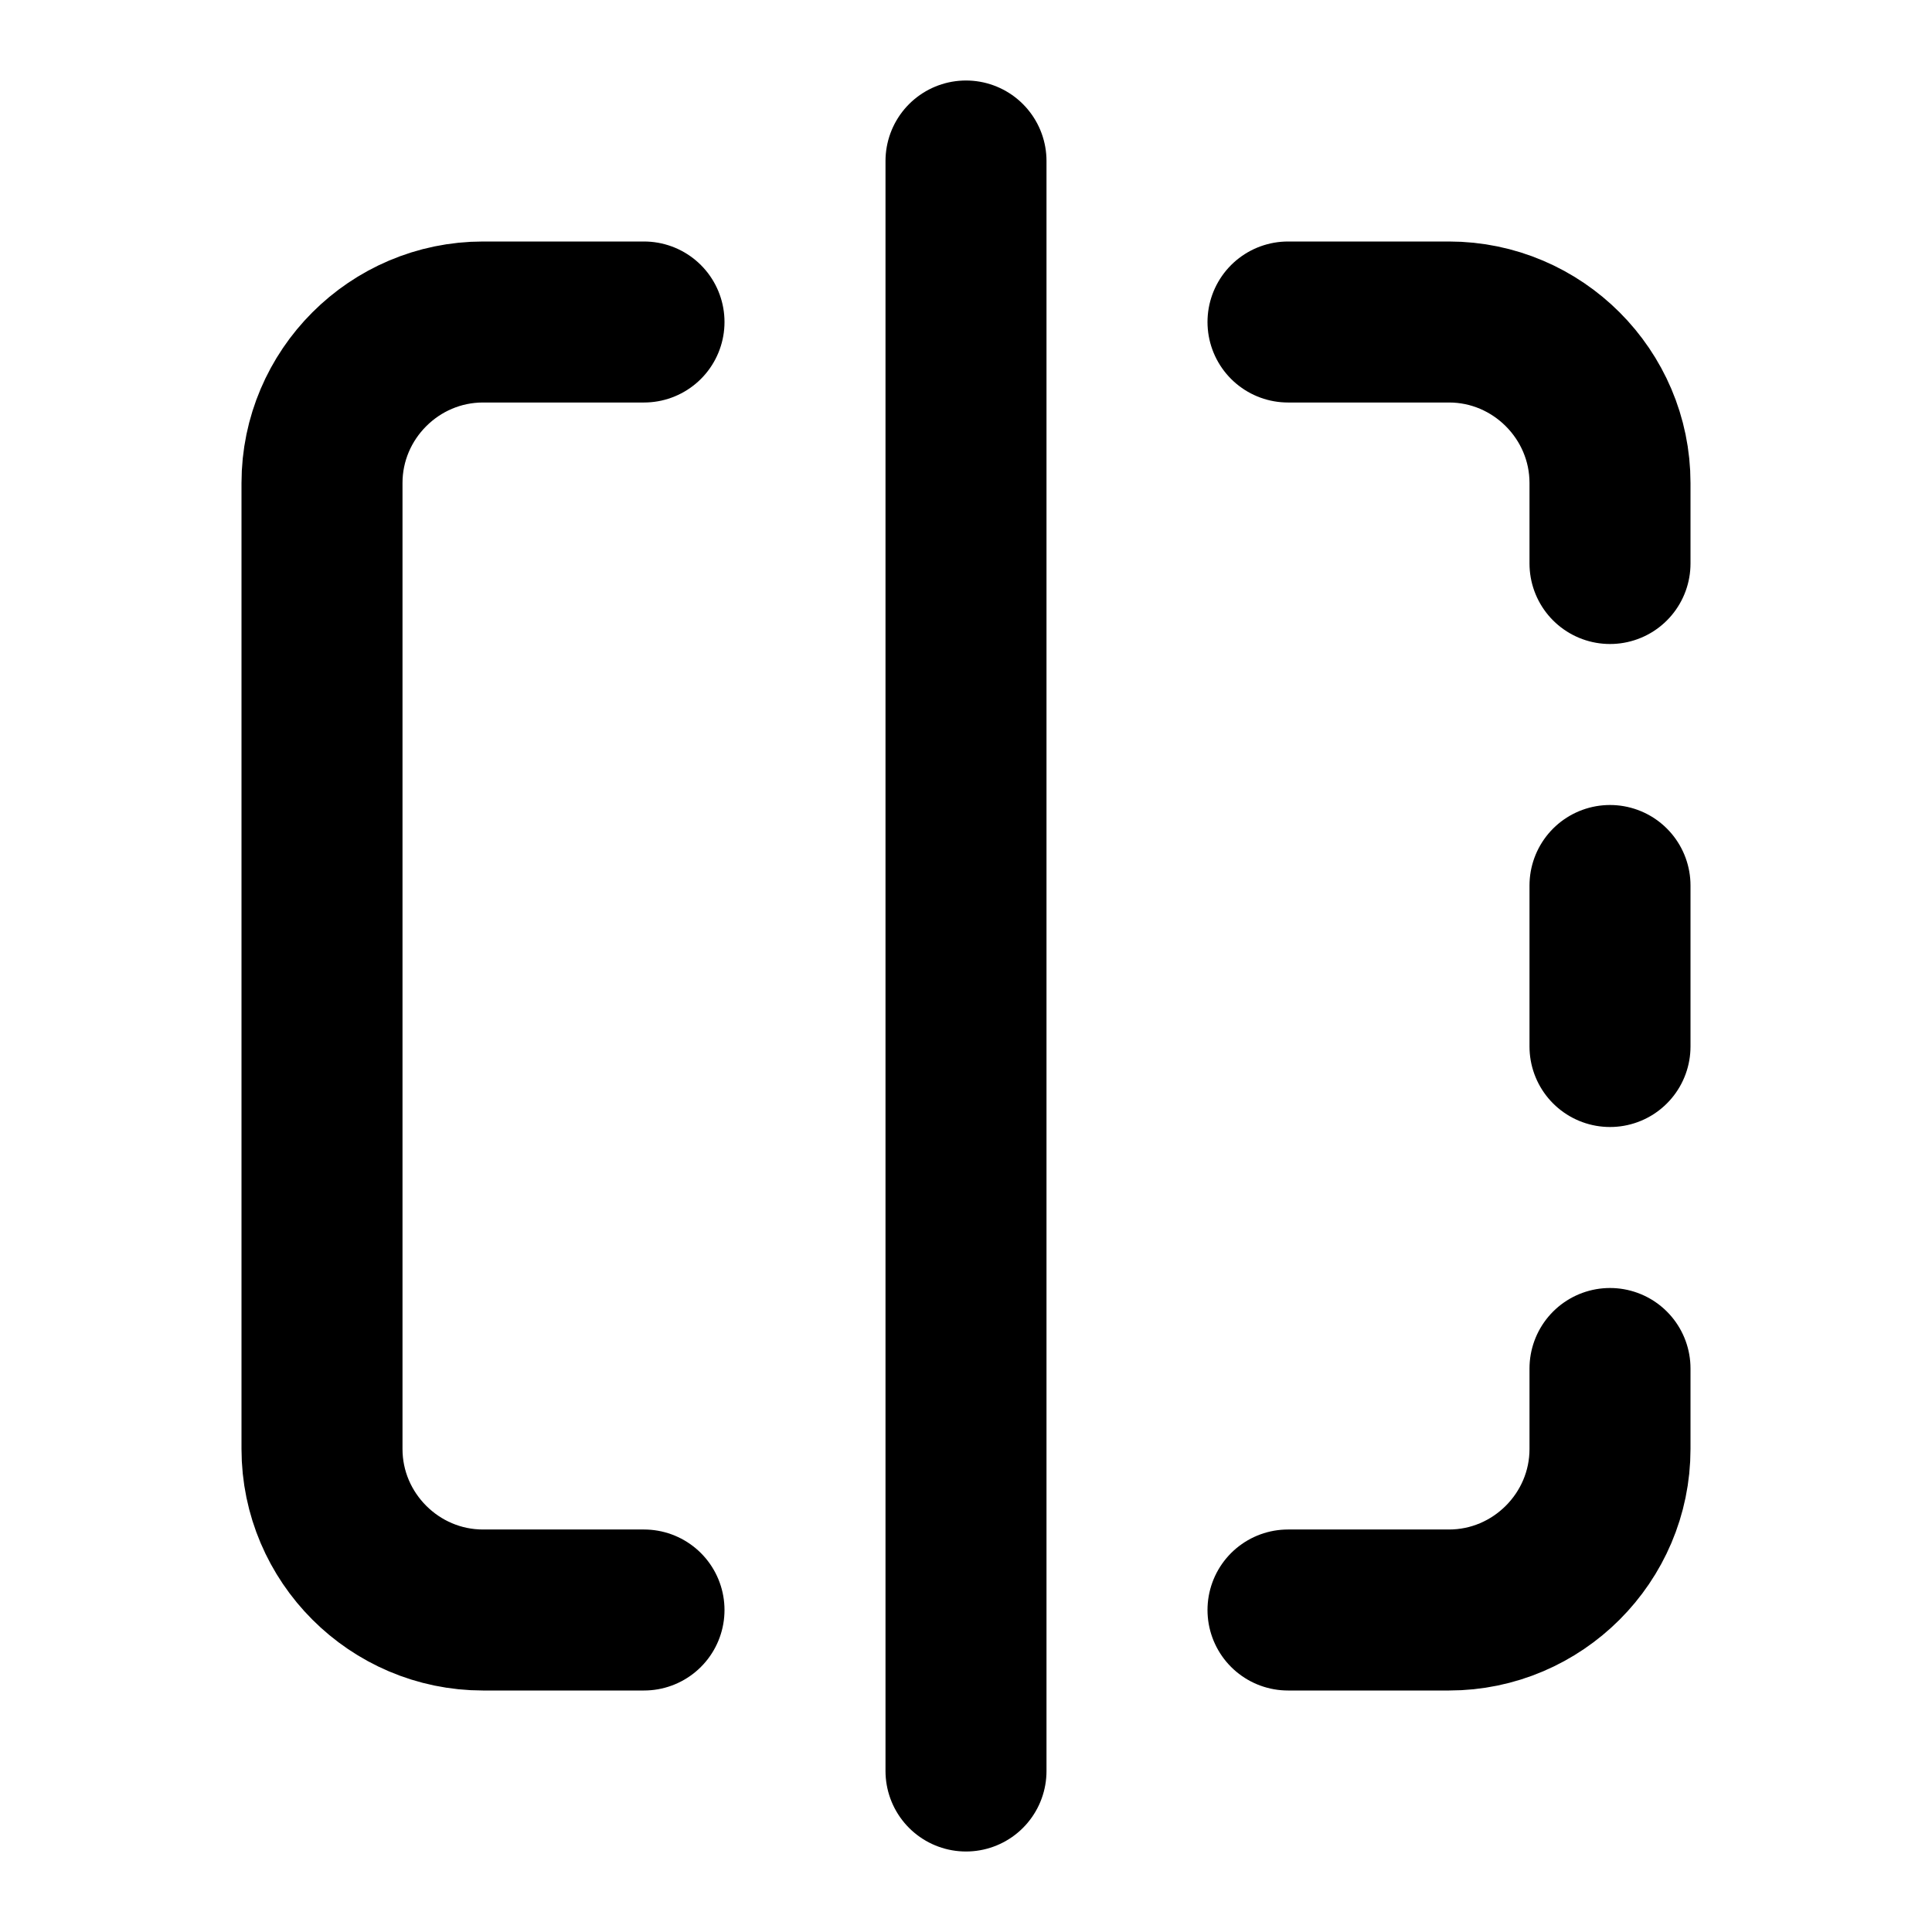
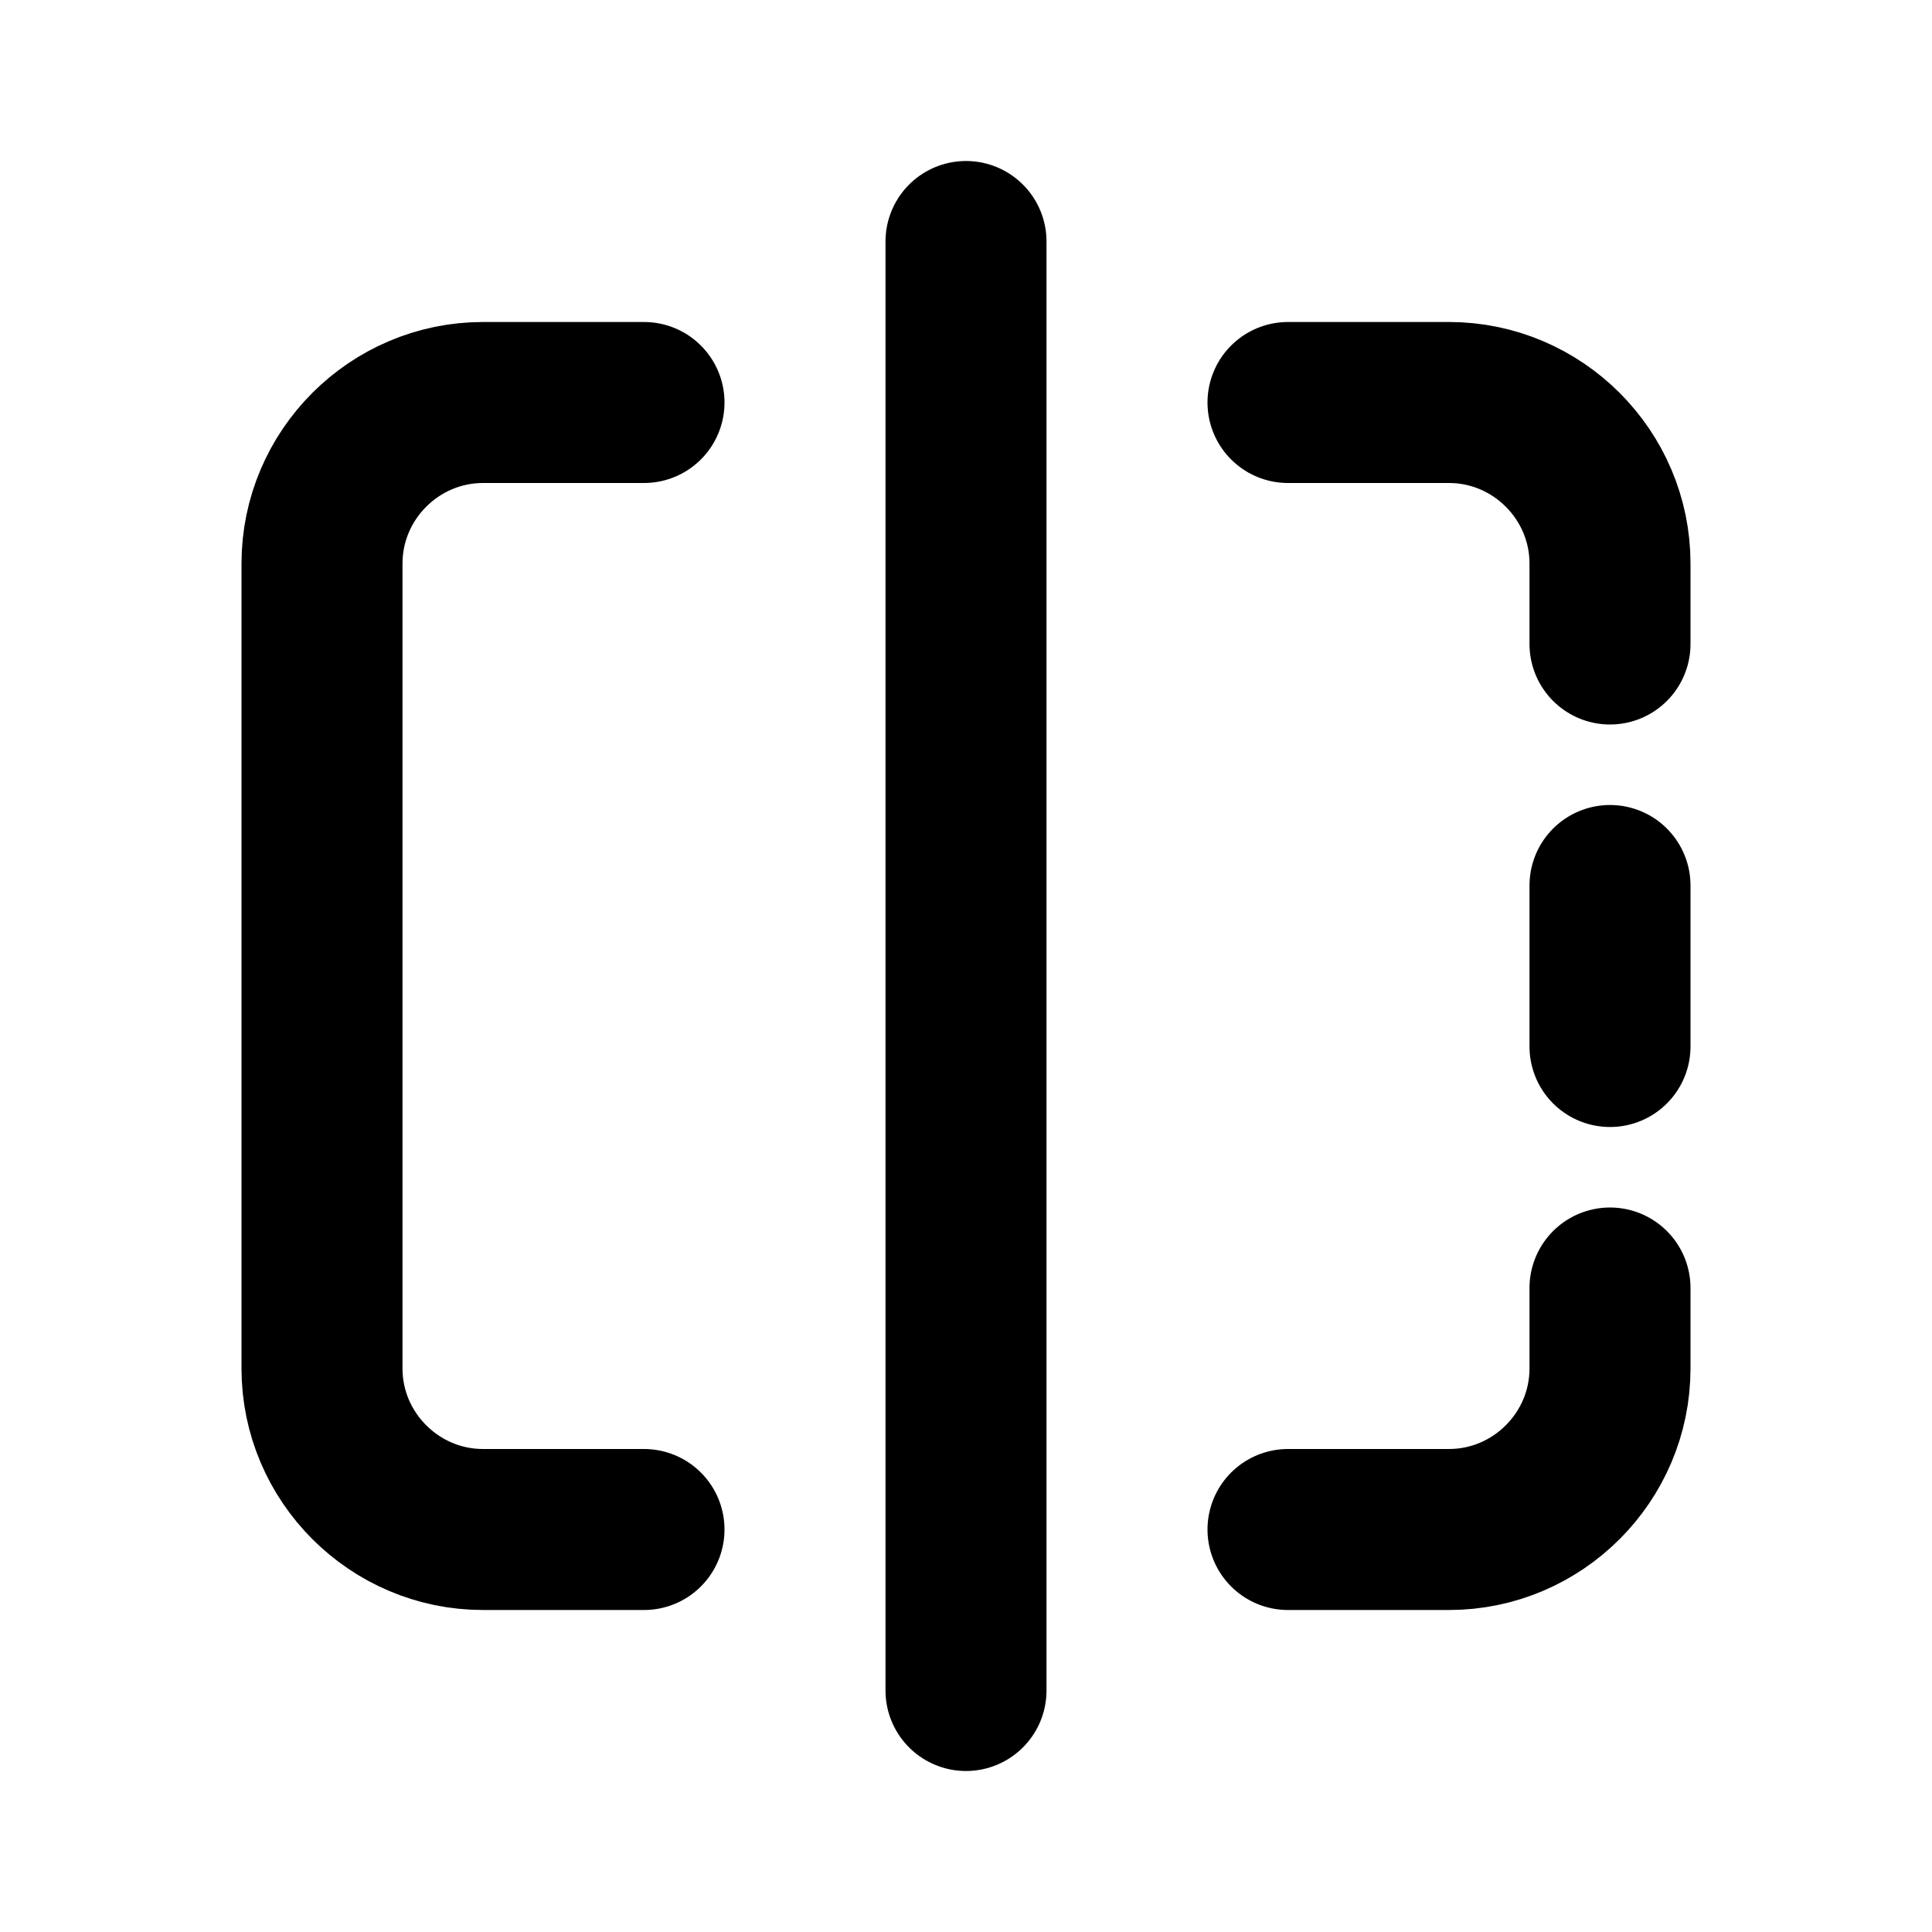
<svg xmlns="http://www.w3.org/2000/svg" width="24" height="24" viewBox="0 0 24 24" fill="none" stroke="currentColor" stroke-width="2" stroke-linecap="round" stroke-linejoin="round" class="icon icon-tabler icons-tabler-outline icon-tabler-flip-horizontal">
-   <path d="M12 2V22" />
-   <path d="M8 4H6C4.9 4 4 4.9 4 6V18C4 19.1 4.9 20 6 20H8" />
-   <path d="M16 4H18C19.1 4 20 4.9 20 6V7" />
+   <path d="M12 3V21" />
+   <path d="M8 5H6C4.9 5 4 5.9 4 7V17C4 18.1 4.9 19 6 19H8" />
+   <path d="M16 5H18C19.1 5 20 5.9 20 7V8" />
  <path d="M20 11V13" />
-   <path d="M20 17V18C20 19.1 19.1 20 18 20H16" />
+   <path d="M20 16V17C20 18.1 19.1 19 18 19H16" />
</svg>
